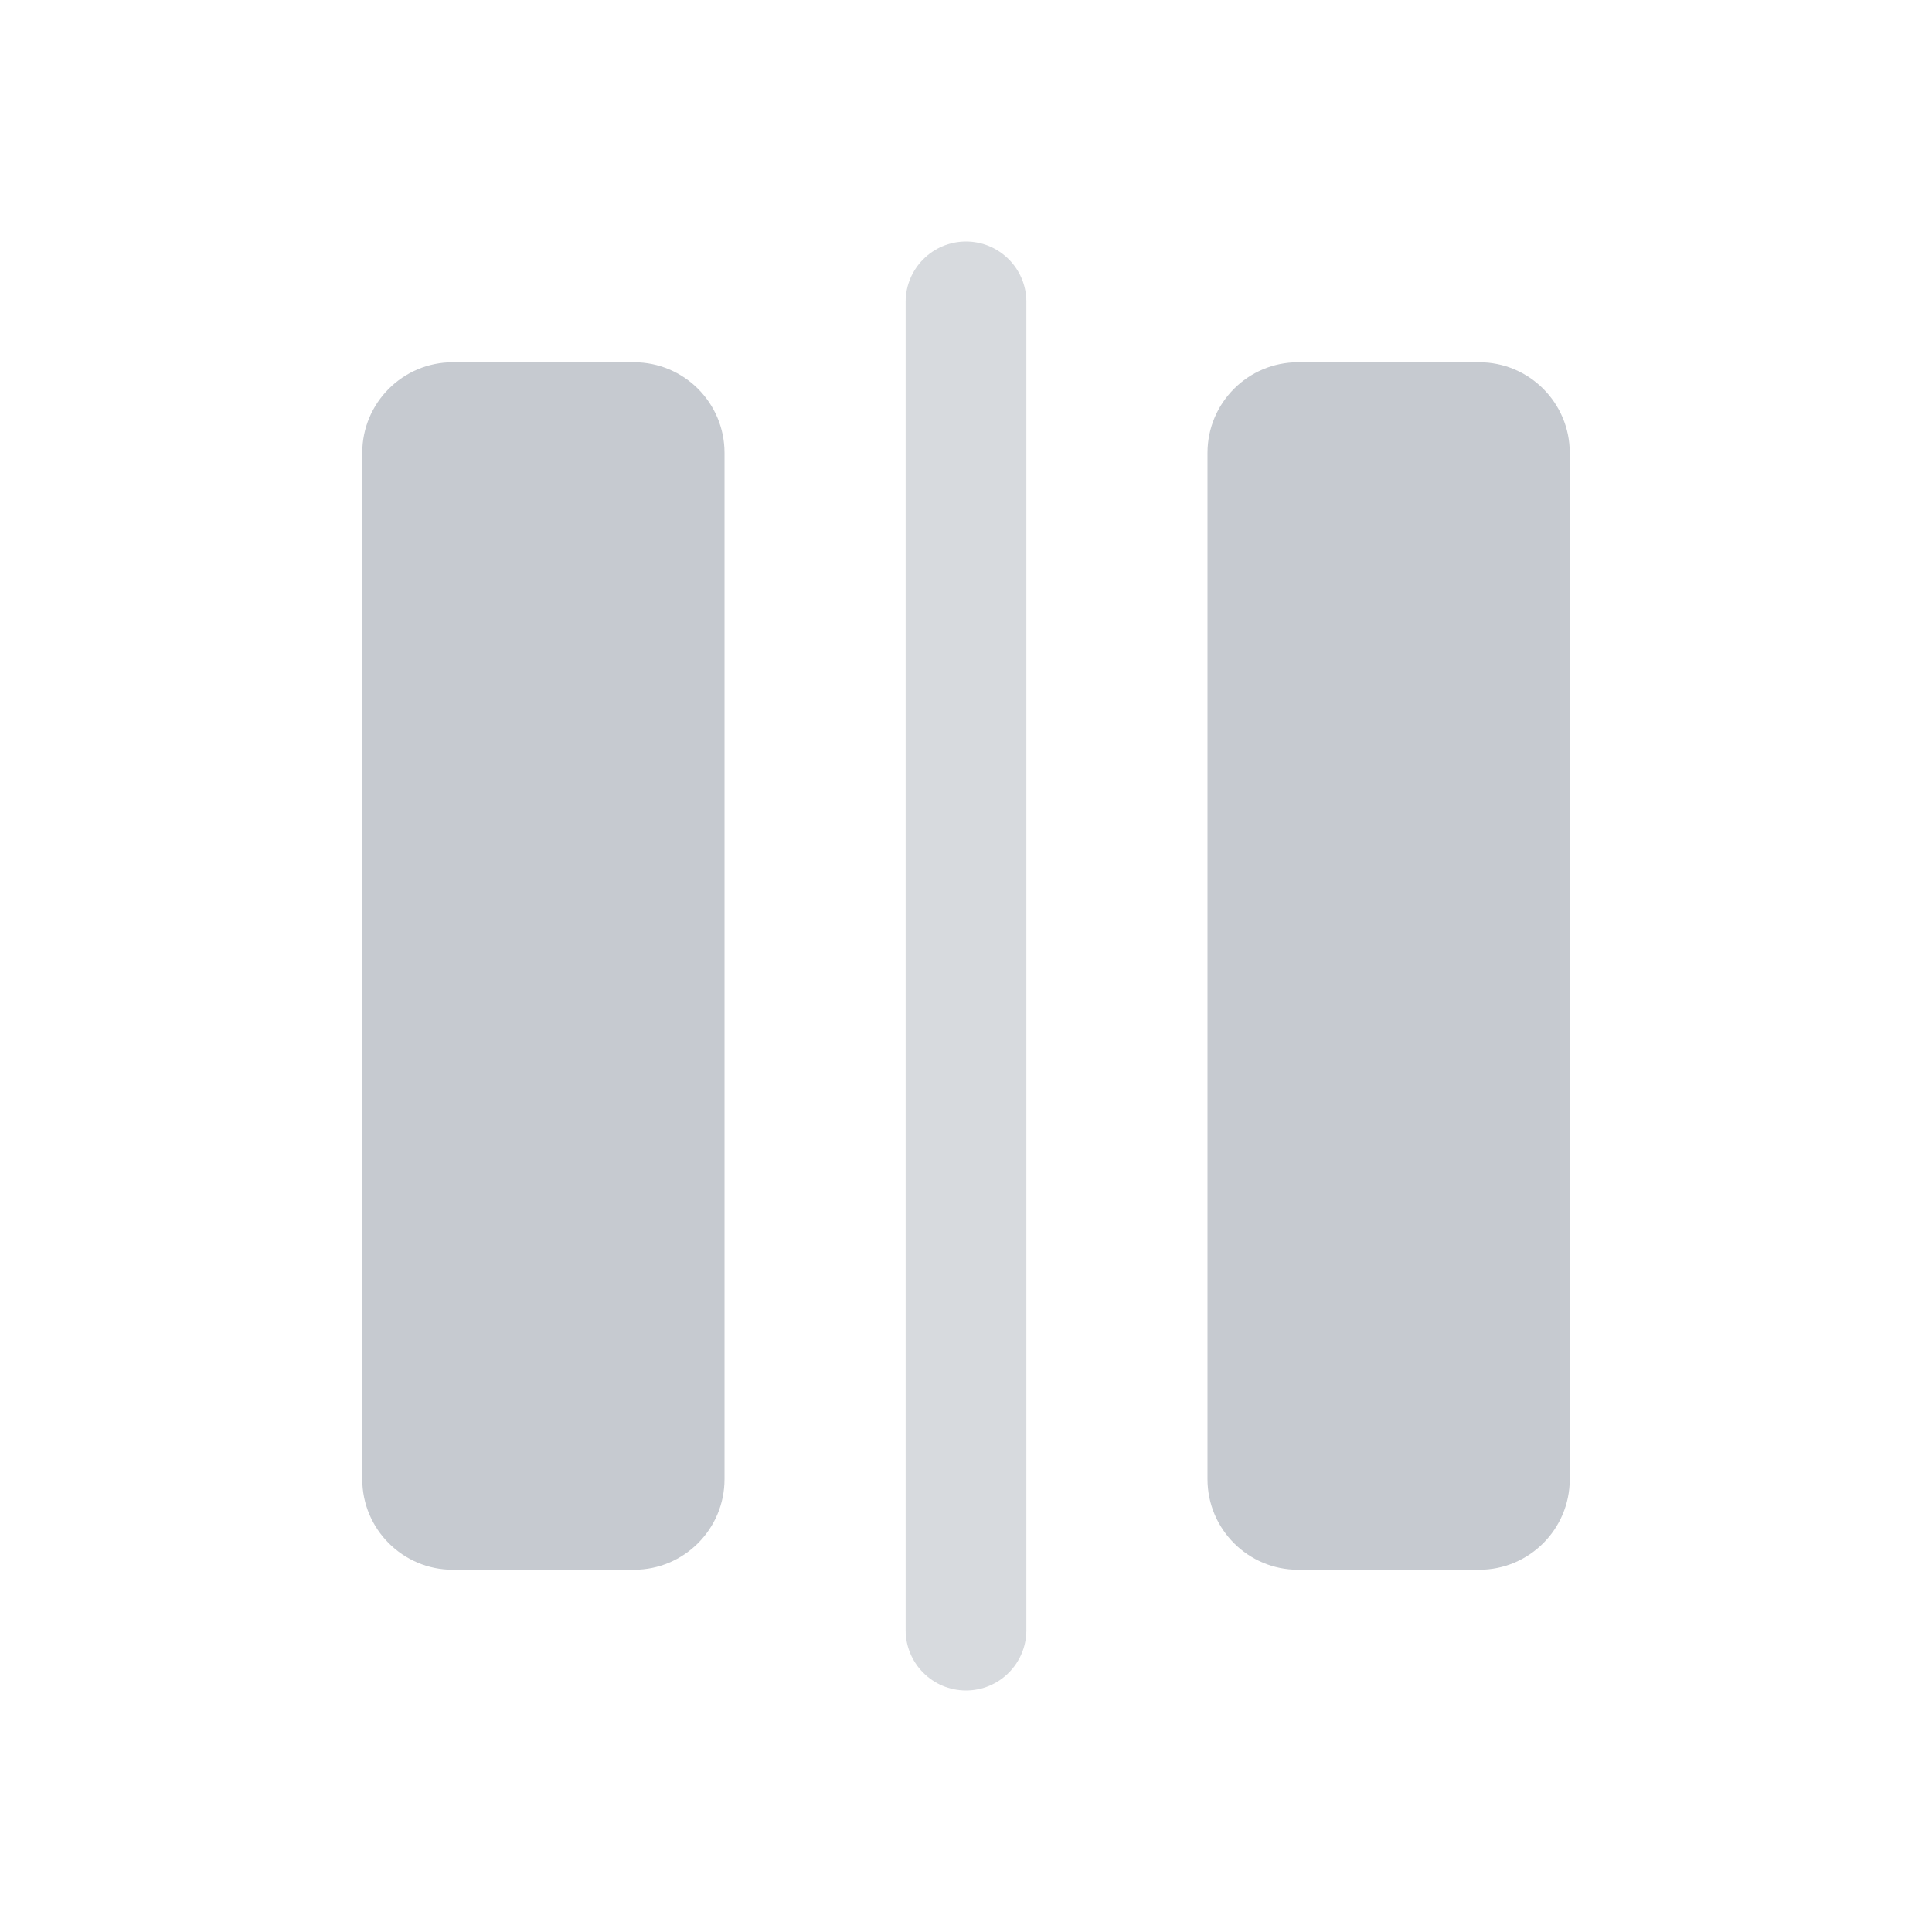
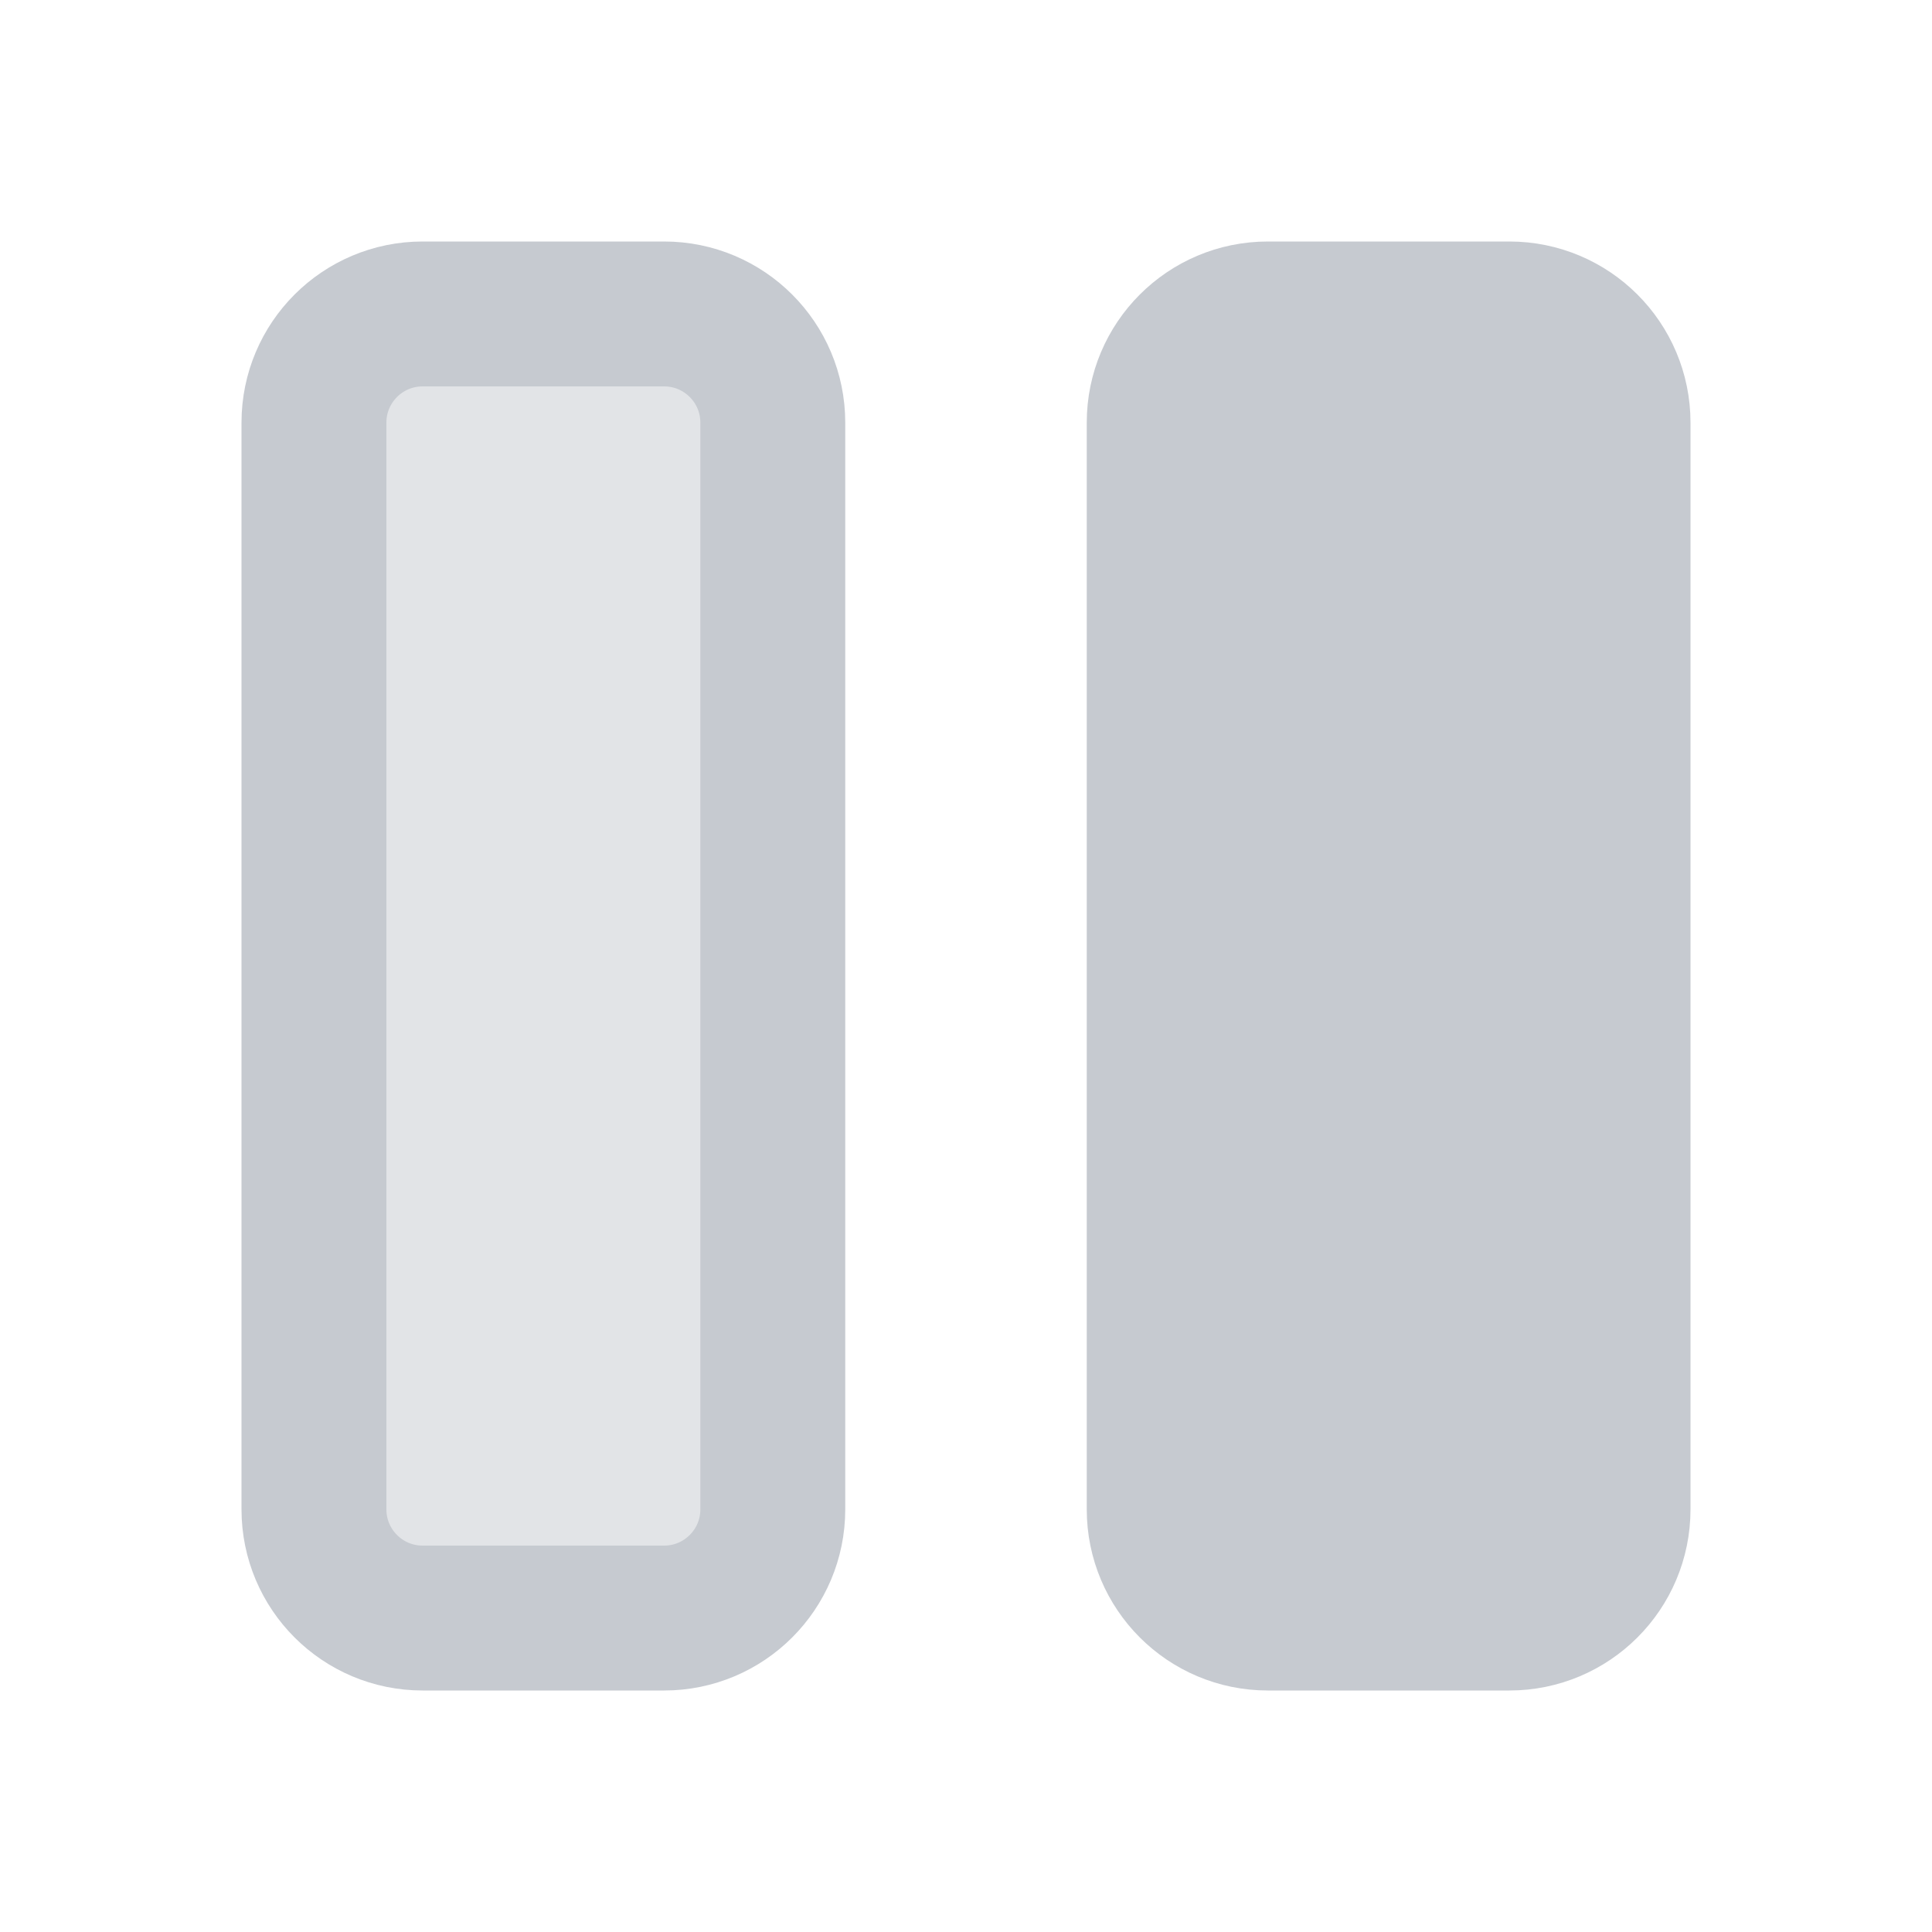
<svg xmlns="http://www.w3.org/2000/svg" width="16" height="16" viewBox="0 0 16 16" fill="none">
-   <path d="M5.25 3H3.75C3.336 3 3 3.336 3 3.75V12.25C3 12.664 3.336 13 3.75 13H5.25C5.664 13 6 12.664 6 12.25V3.75C6 3.336 5.664 3 5.25 3Z" fill="#C6CAD0" />
-   <path opacity="0.7" d="M8.5 2.5C8.5 2.224 8.276 2 8 2C7.724 2 7.5 2.224 7.5 2.5V13.5C7.5 13.776 7.724 14 8 14C8.276 14 8.5 13.776 8.5 13.5V2.5Z" fill="#C6CAD0" />
-   <path d="M12.25 3H10.75C10.336 3 10 3.336 10 3.75V12.25C10 12.664 10.336 13 10.75 13H12.25C12.664 13 13 12.664 13 12.25V3.75C13 3.336 12.664 3 12.25 3Z" fill="#C6CAD0" />
+   <rect x="6.4" y="2.6" width="10.8" height="3.8" rx="0.9" transform="rotate(90 6.4 2.6)" fill="#C6CAD0" fill-opacity="0.5" stroke="#C6CAD0" stroke-width="1.2" />
+   <rect x="13.4" y="2.6" width="10.8" height="3.8" rx="0.9" transform="rotate(90 13.4 2.6)" fill="#C6CAD0" stroke="#C6CAD0" stroke-width="1.2" />
</svg>
